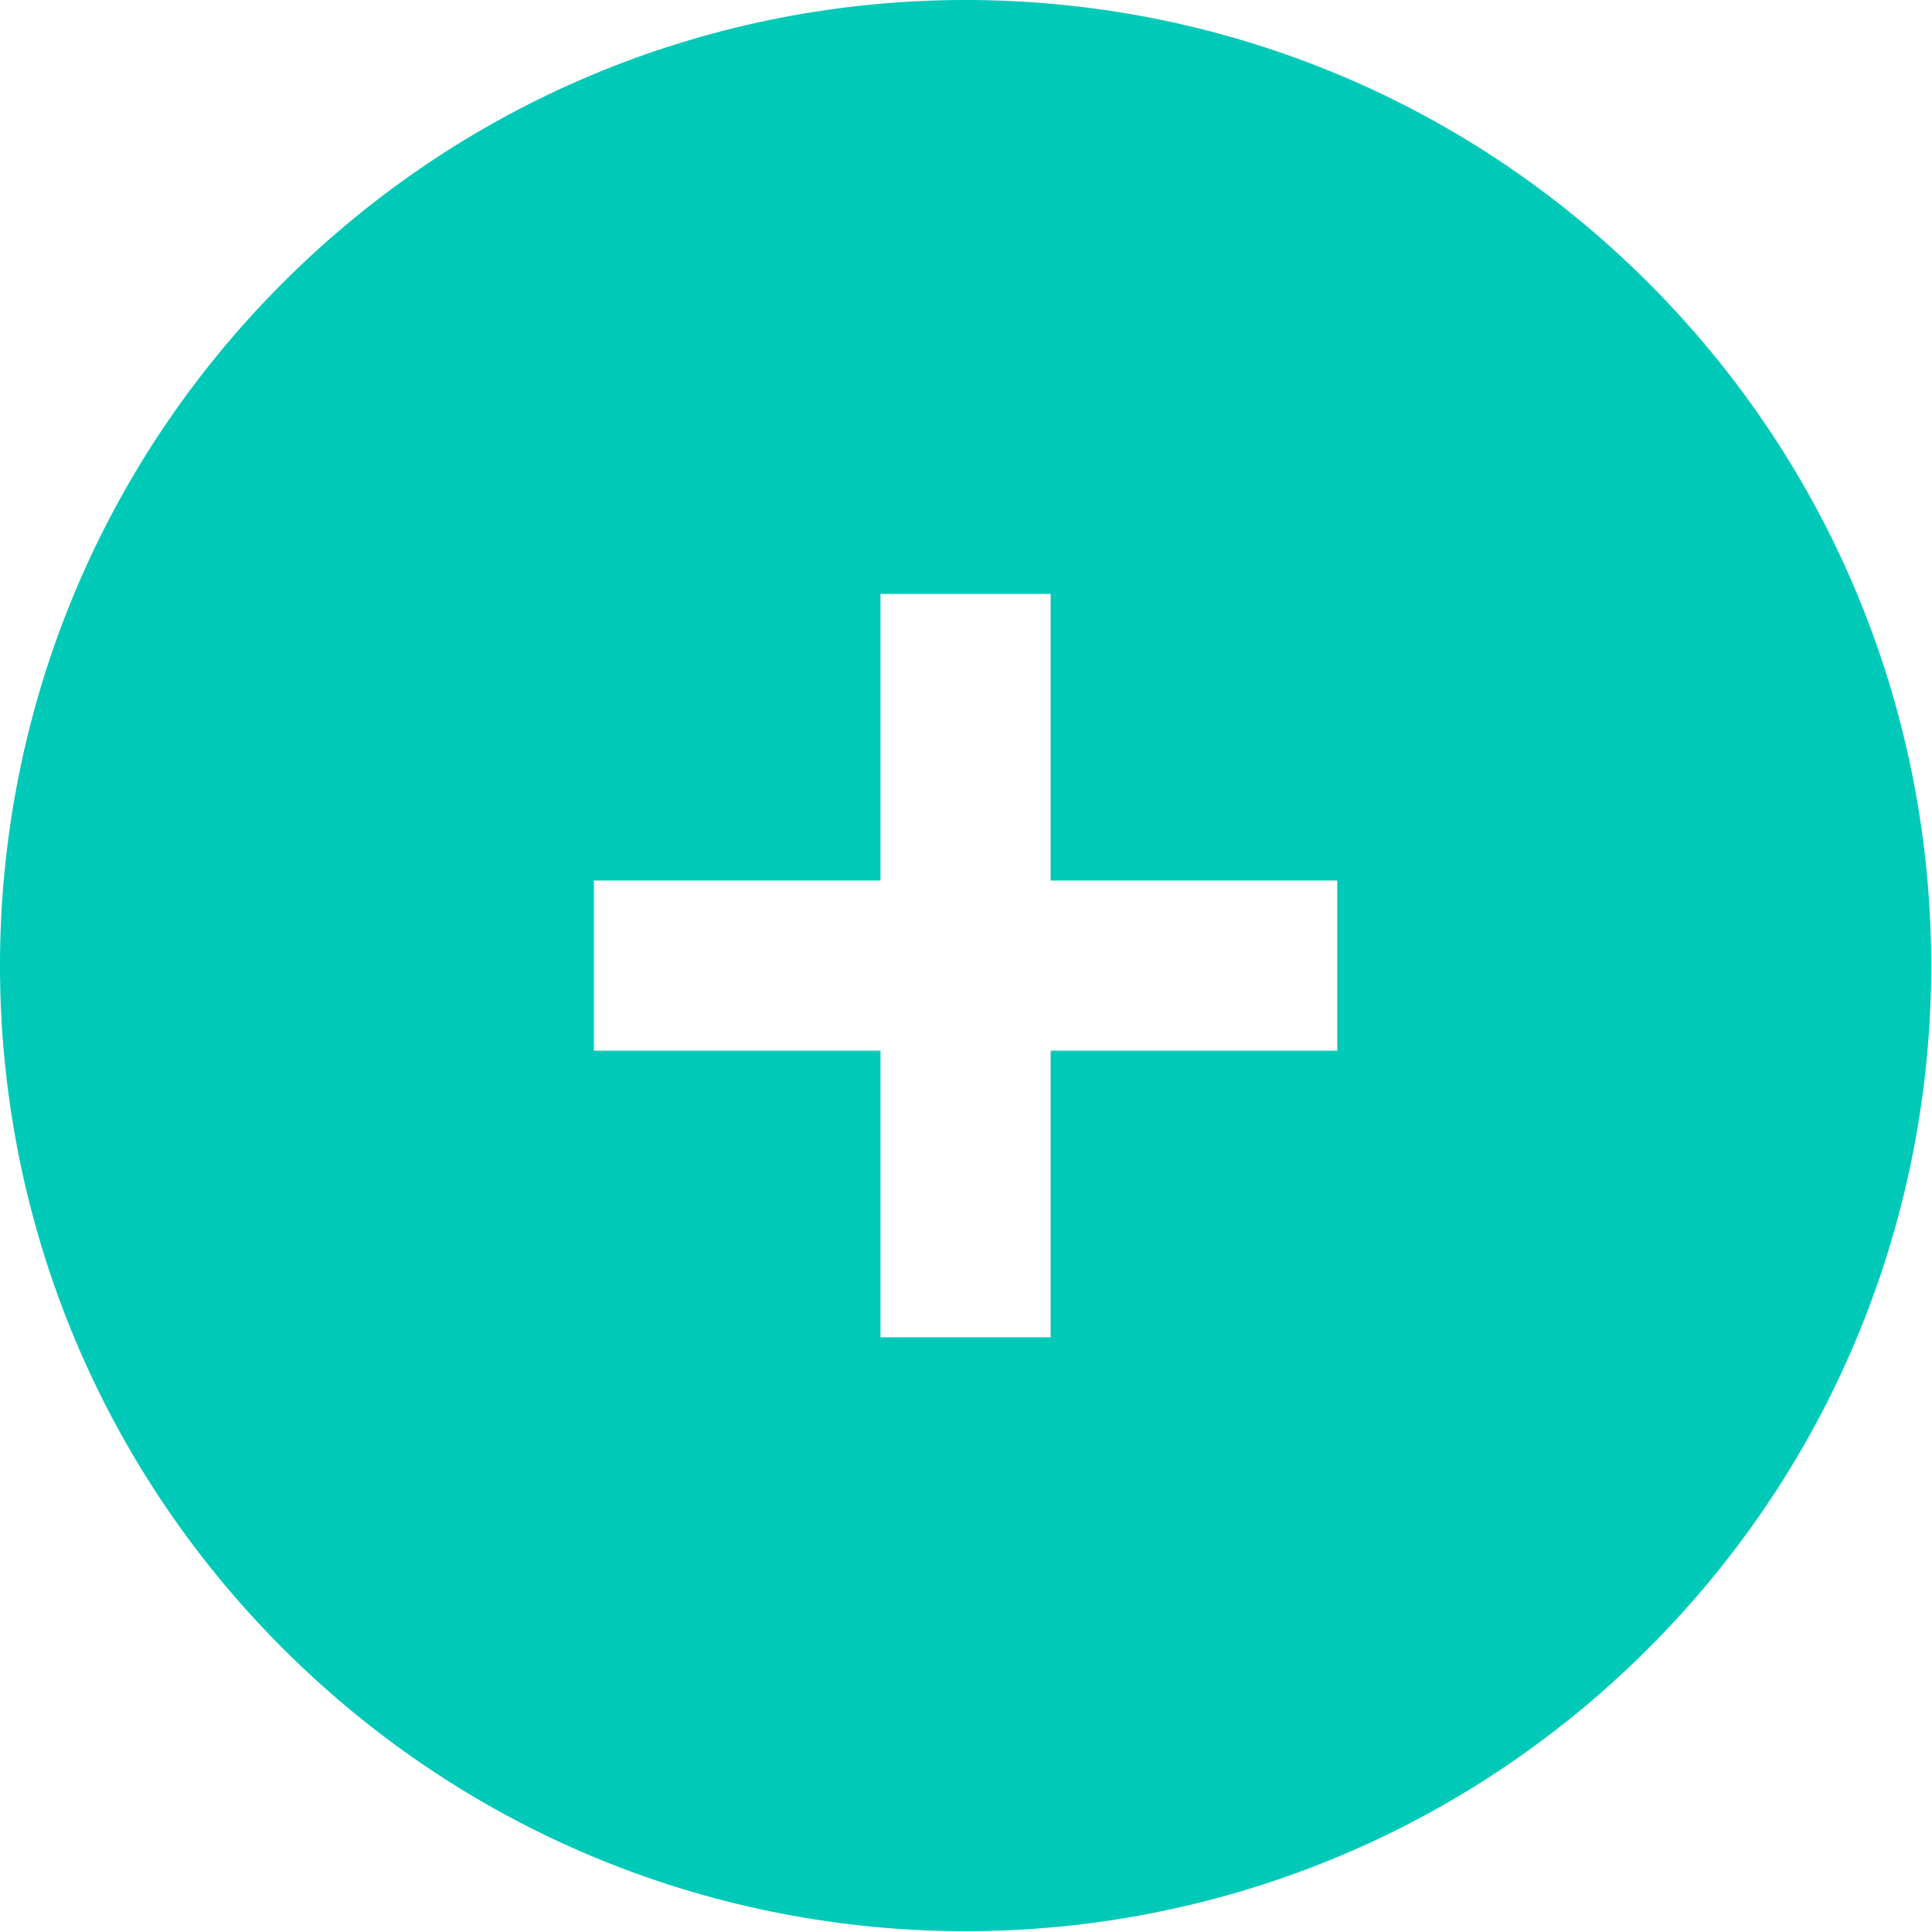
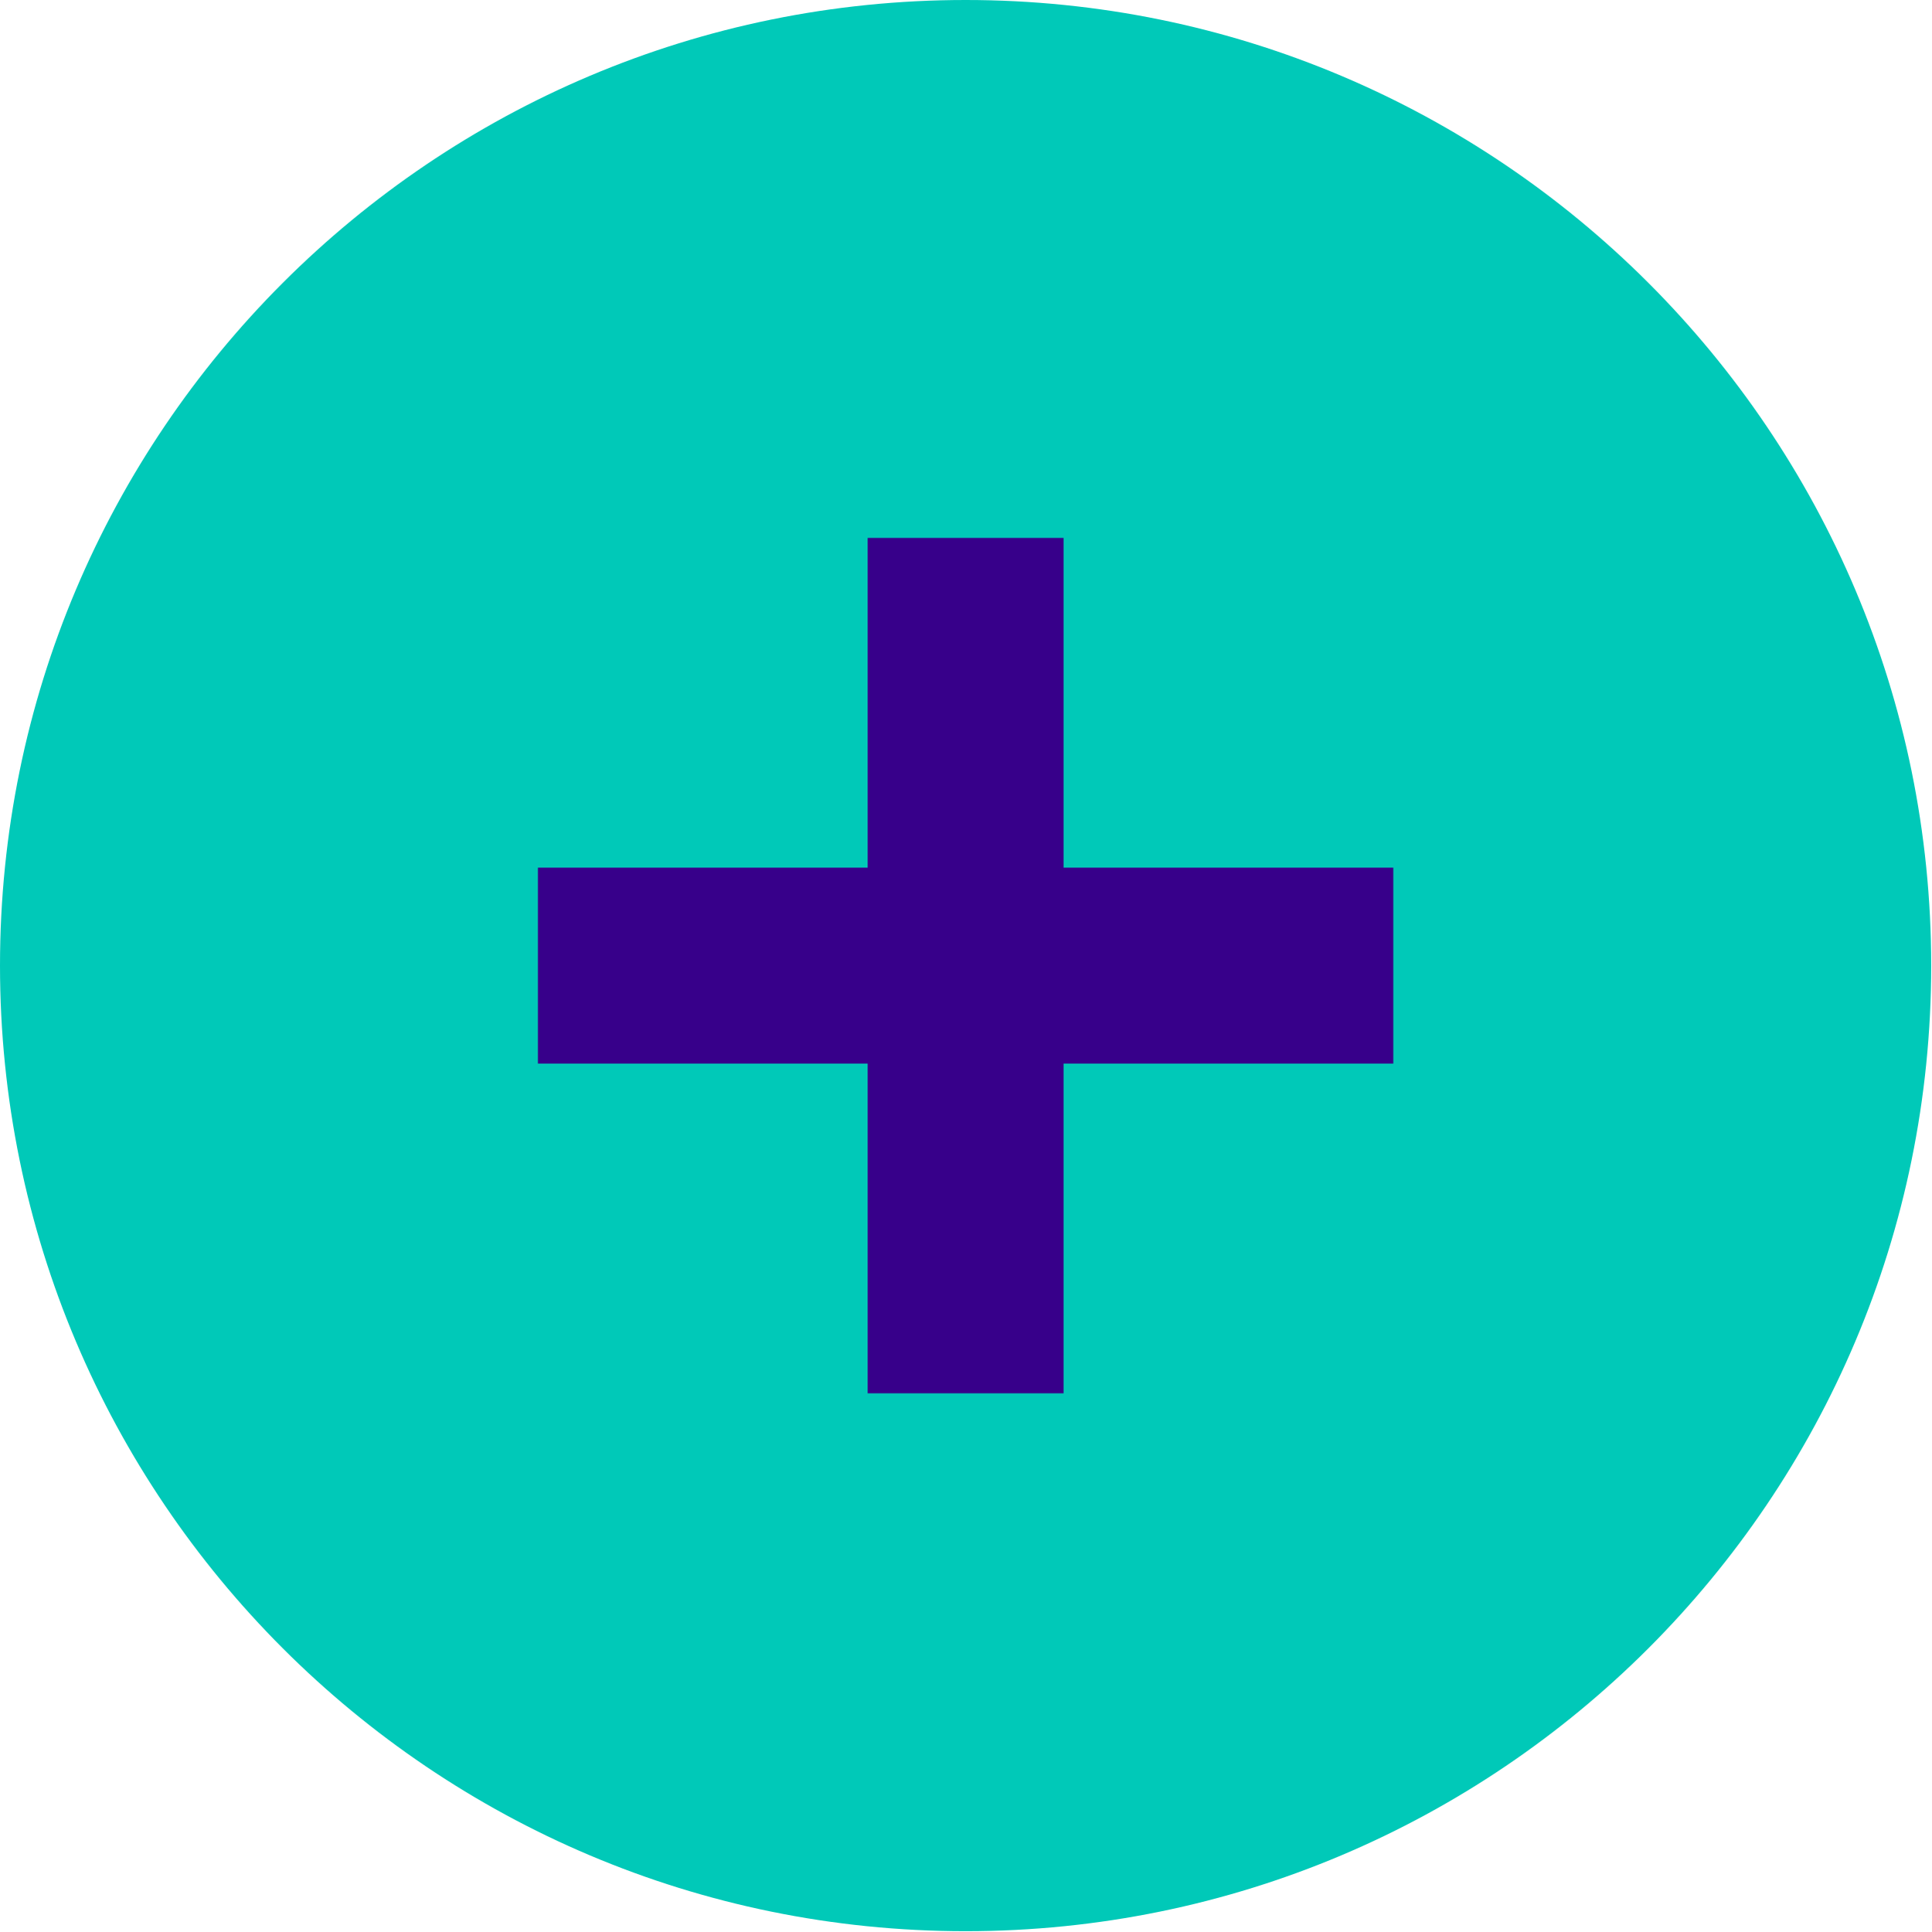
- <svg xmlns="http://www.w3.org/2000/svg" id="b" viewBox="0 0 566.93 566.93">
-   <g id="c">
-     <path d="m483.9,83.02c-110.7-110.7-290.18-110.7-400.88,0-110.7,110.7-110.7,290.18,0,400.88,110.7,110.7,290.18,110.7,400.88,0,110.7-110.7,110.7-290.18,0-400.88Zm-91.33,225.43h-84.13v84.13h-49.98v-84.13h-84.13v-49.97h84.13v-84.13h49.98v84.13h84.13v49.97Z" style="fill:#00c9b8;" />
+ <svg xmlns="http://www.w3.org/2000/svg" id="b" data-name="Layer 2" viewBox="0 0 566.93 566.93">
+   <g id="c" data-name="Layer 1">
+     <g>
+       <circle class="islandaqua--icon" cx="283.46" cy="283.46" r="283.46" style="fill: #00c9b8;" />
+       <polygon class="purple--icon" points="312.22 409.02 312.22 312.22 409.02 312.22 409.02 254.71 312.22 254.71 312.22 157.91 254.71 157.91 254.71 254.71 157.91 254.71 157.91 312.22 254.71 312.22 254.71 409.02 312.22 409.02" style="fill: #37008a;" />
+     </g>
  </g>
</svg>
